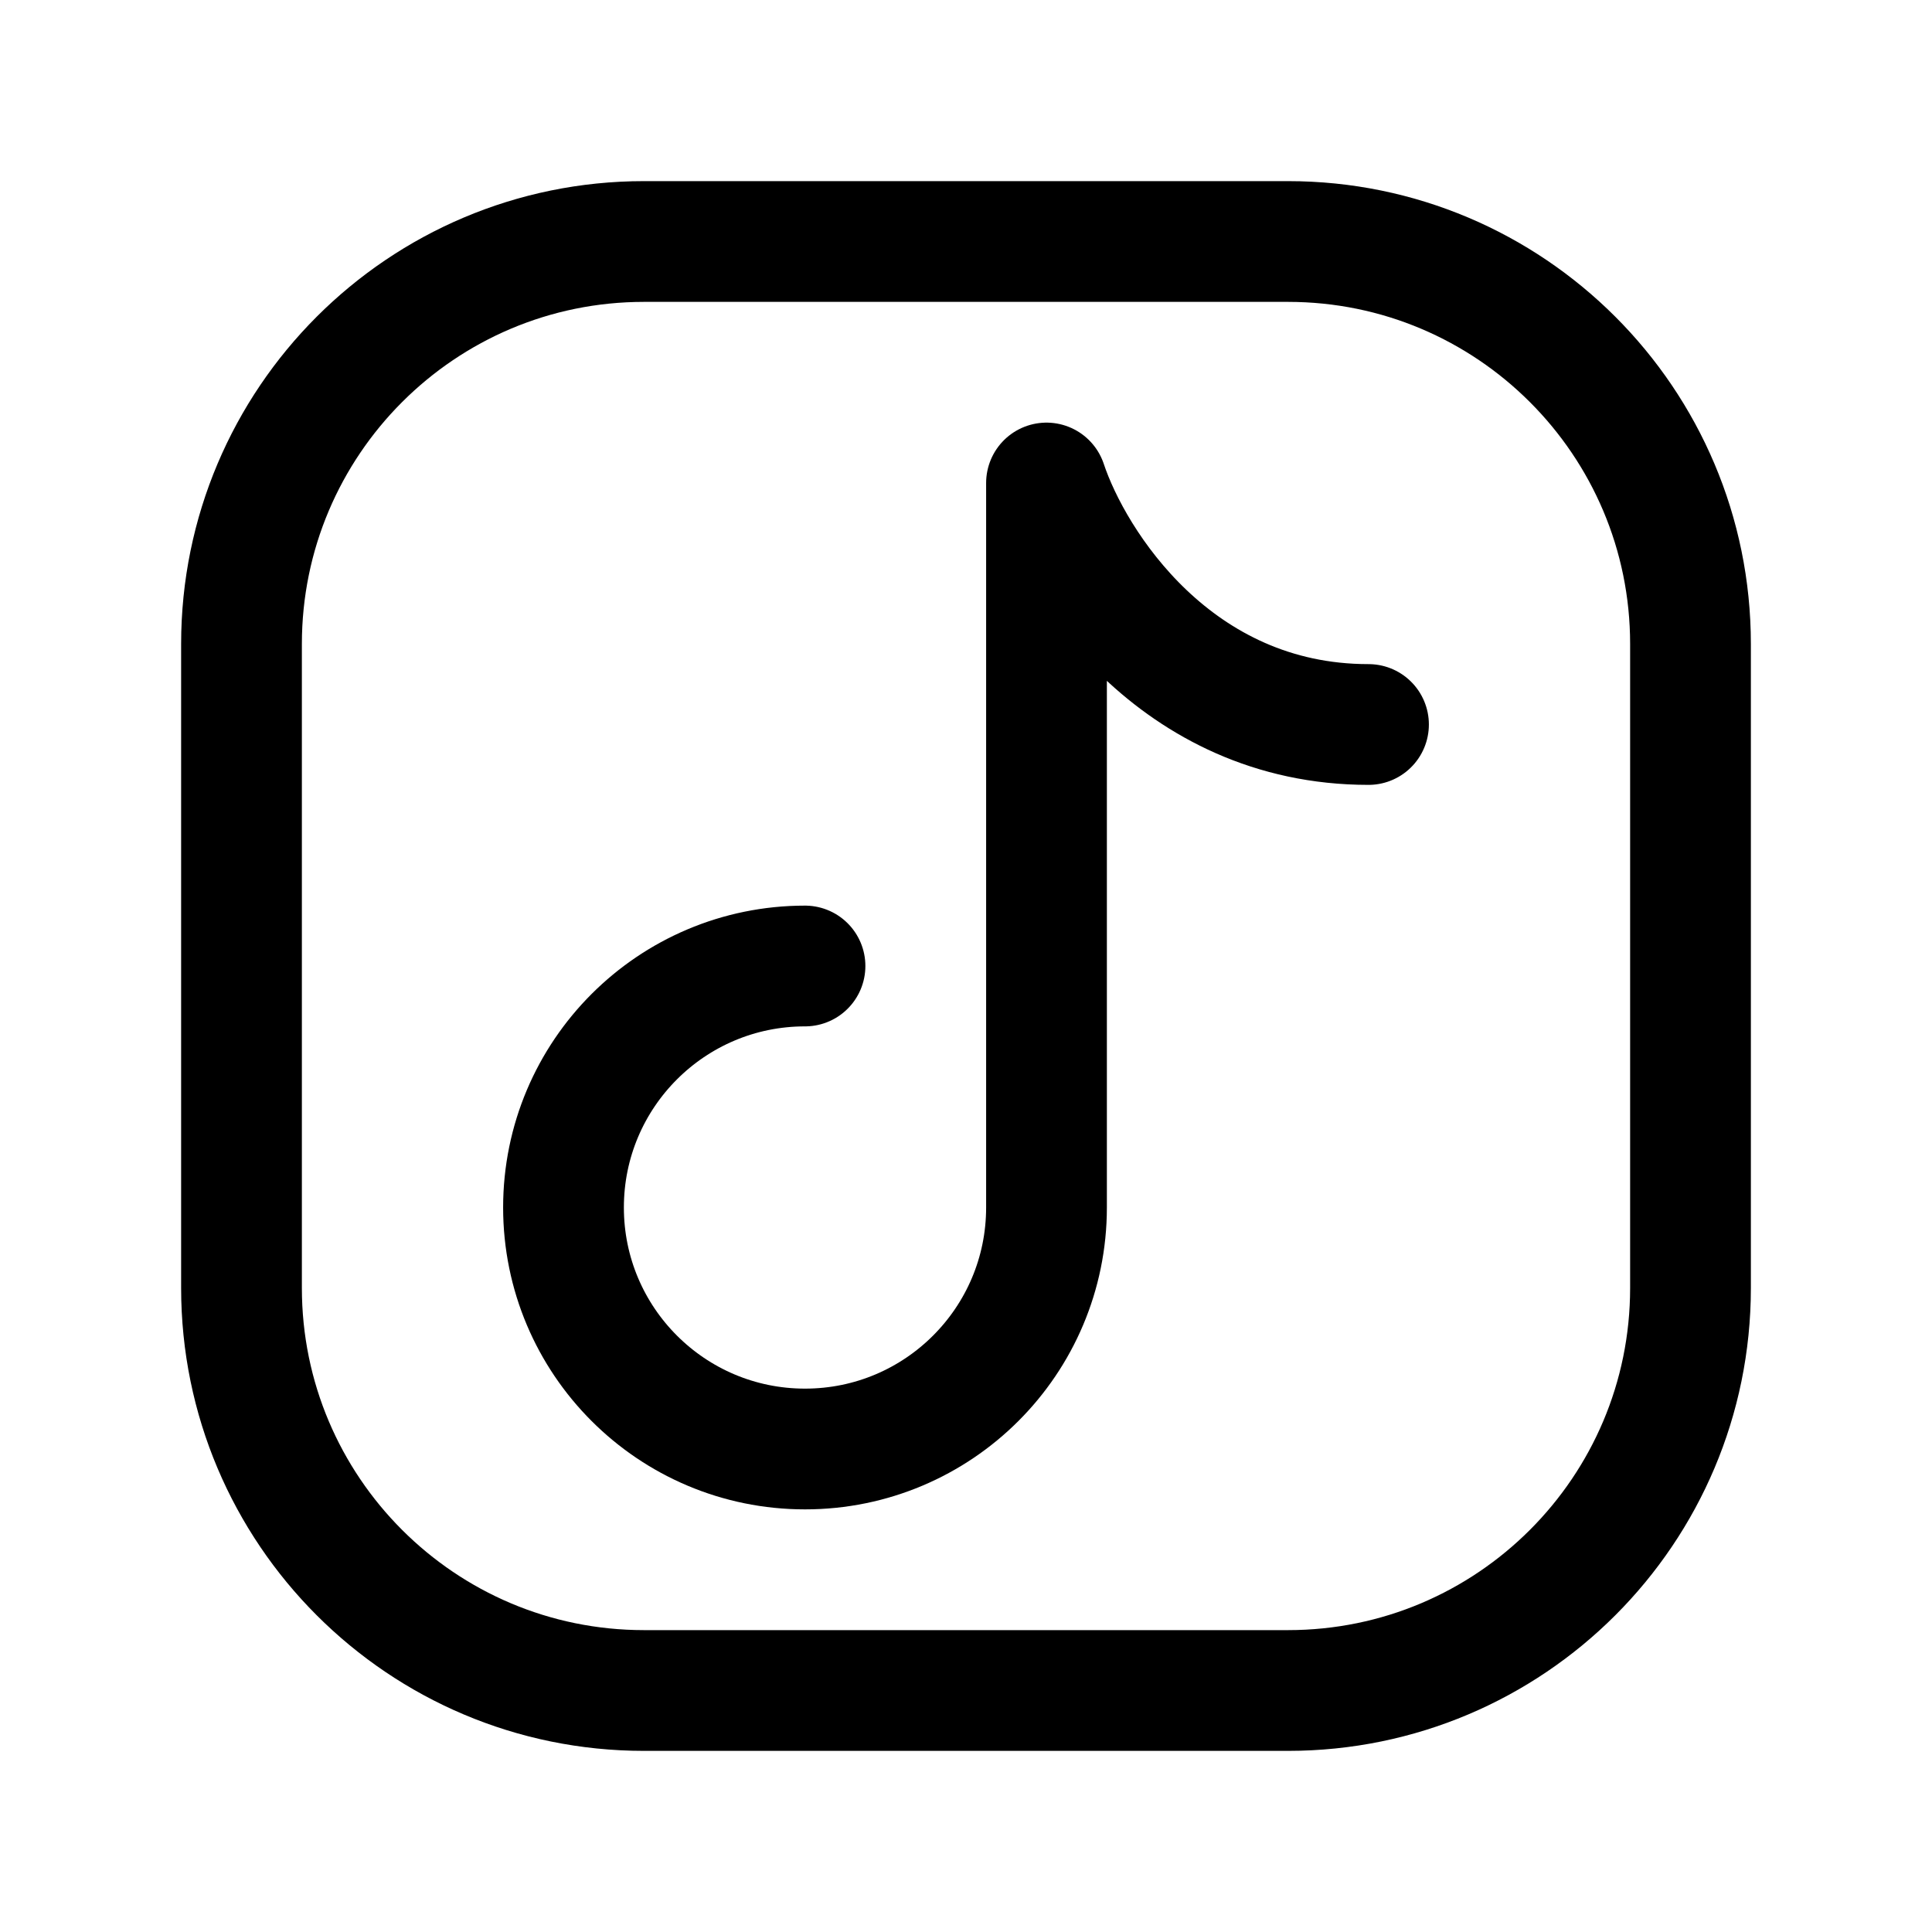
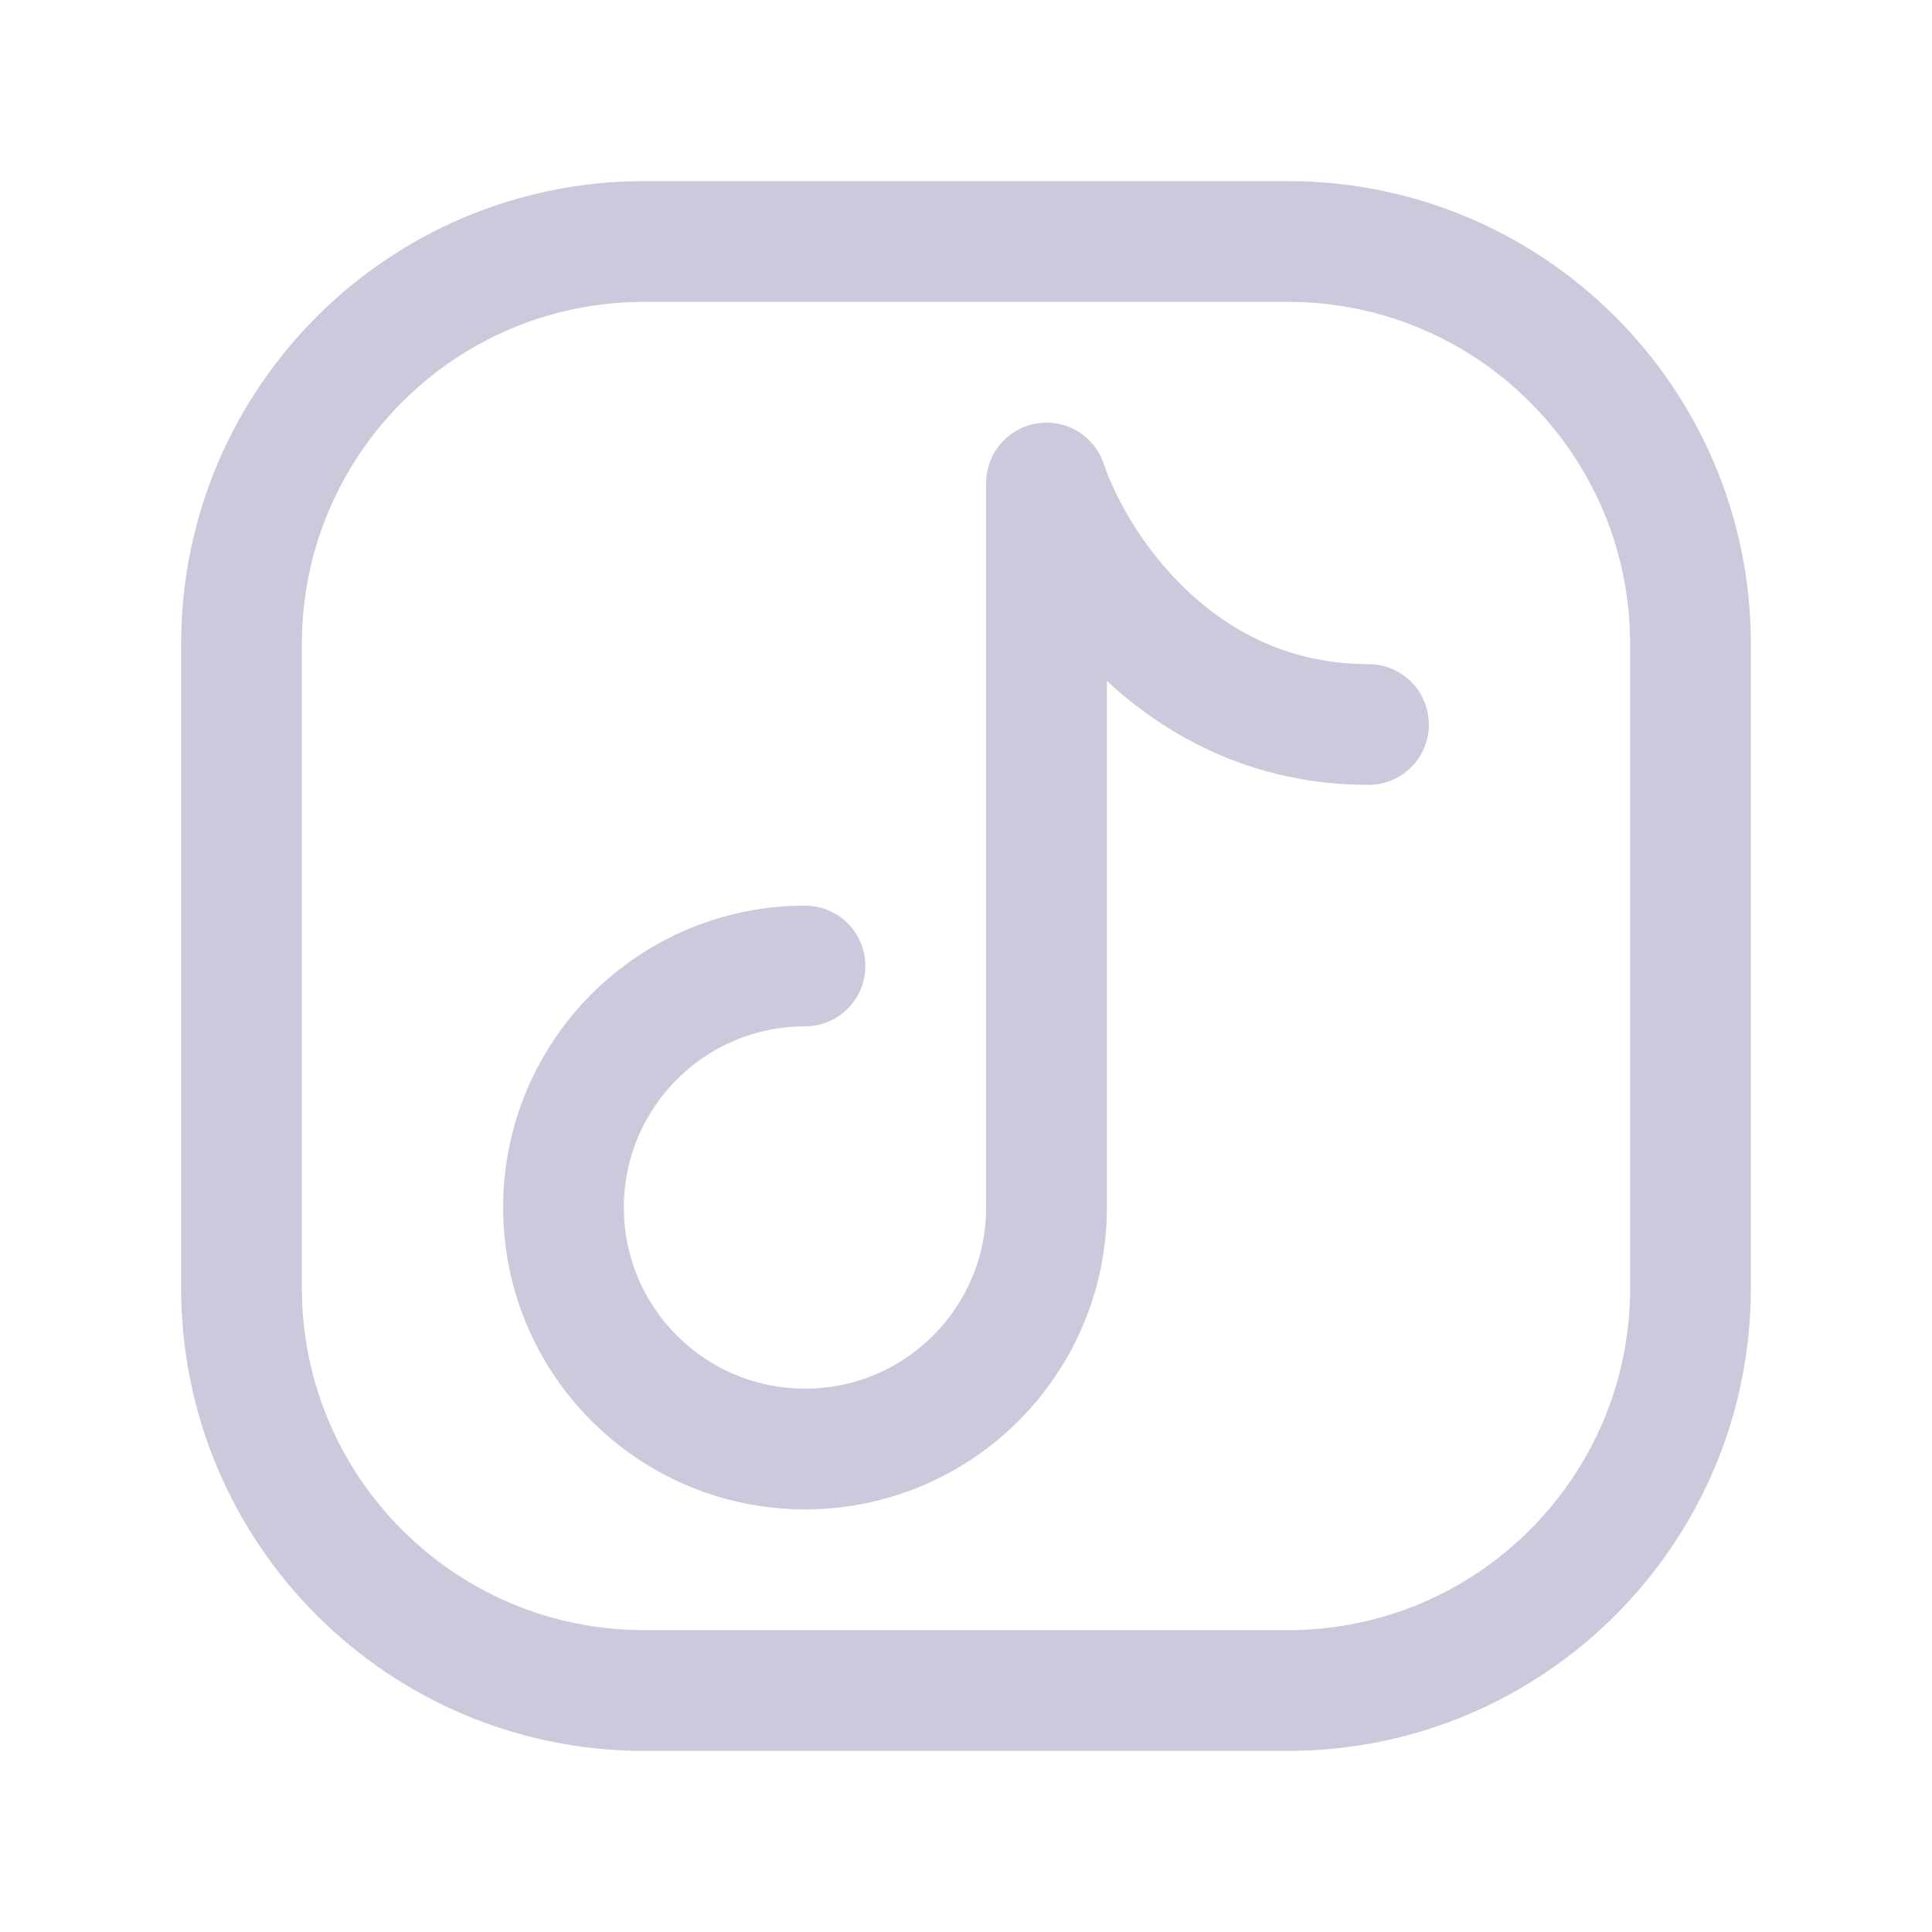
<svg xmlns="http://www.w3.org/2000/svg" width="24px" height="24px" stroke-width="1.5" viewBox="0 0 24 24" fill="none" color="#000000">
-   <path d="M21 8V16C21 18.761 18.761 21 16 21H8C5.239 21 3 18.761 3 16V8C3 5.239 5.239 3 8 3H16C18.761 3 21 5.239 21 8Z" stroke="#000000" stroke-width="1.5" stroke-linecap="round" stroke-linejoin="round" />
-   <path d="M10 12C8.343 12 7 13.343 7 15C7 16.657 8.343 18 10 18C11.657 18 13 16.657 13 15V6C13.333 7 14.6 9 17 9" stroke="#000000" stroke-width="1.5" stroke-linecap="round" stroke-linejoin="round" />
+   <path d="M21 8V16C21 18.761 18.761 21 16 21H8C5.239 21 3 18.761 3 16V8C3 5.239 5.239 3 8 3H16C18.761 3 21 5.239 21 8Z" stroke="#ccc9dc" stroke-width="1.5" stroke-linecap="round" stroke-linejoin="round" />
+   <path d="M10 12C8.343 12 7 13.343 7 15C7 16.657 8.343 18 10 18C11.657 18 13 16.657 13 15V6C13.333 7 14.6 9 17 9" stroke="#ccc9dc" stroke-width="1.5" stroke-linecap="round" stroke-linejoin="round" />
</svg>
